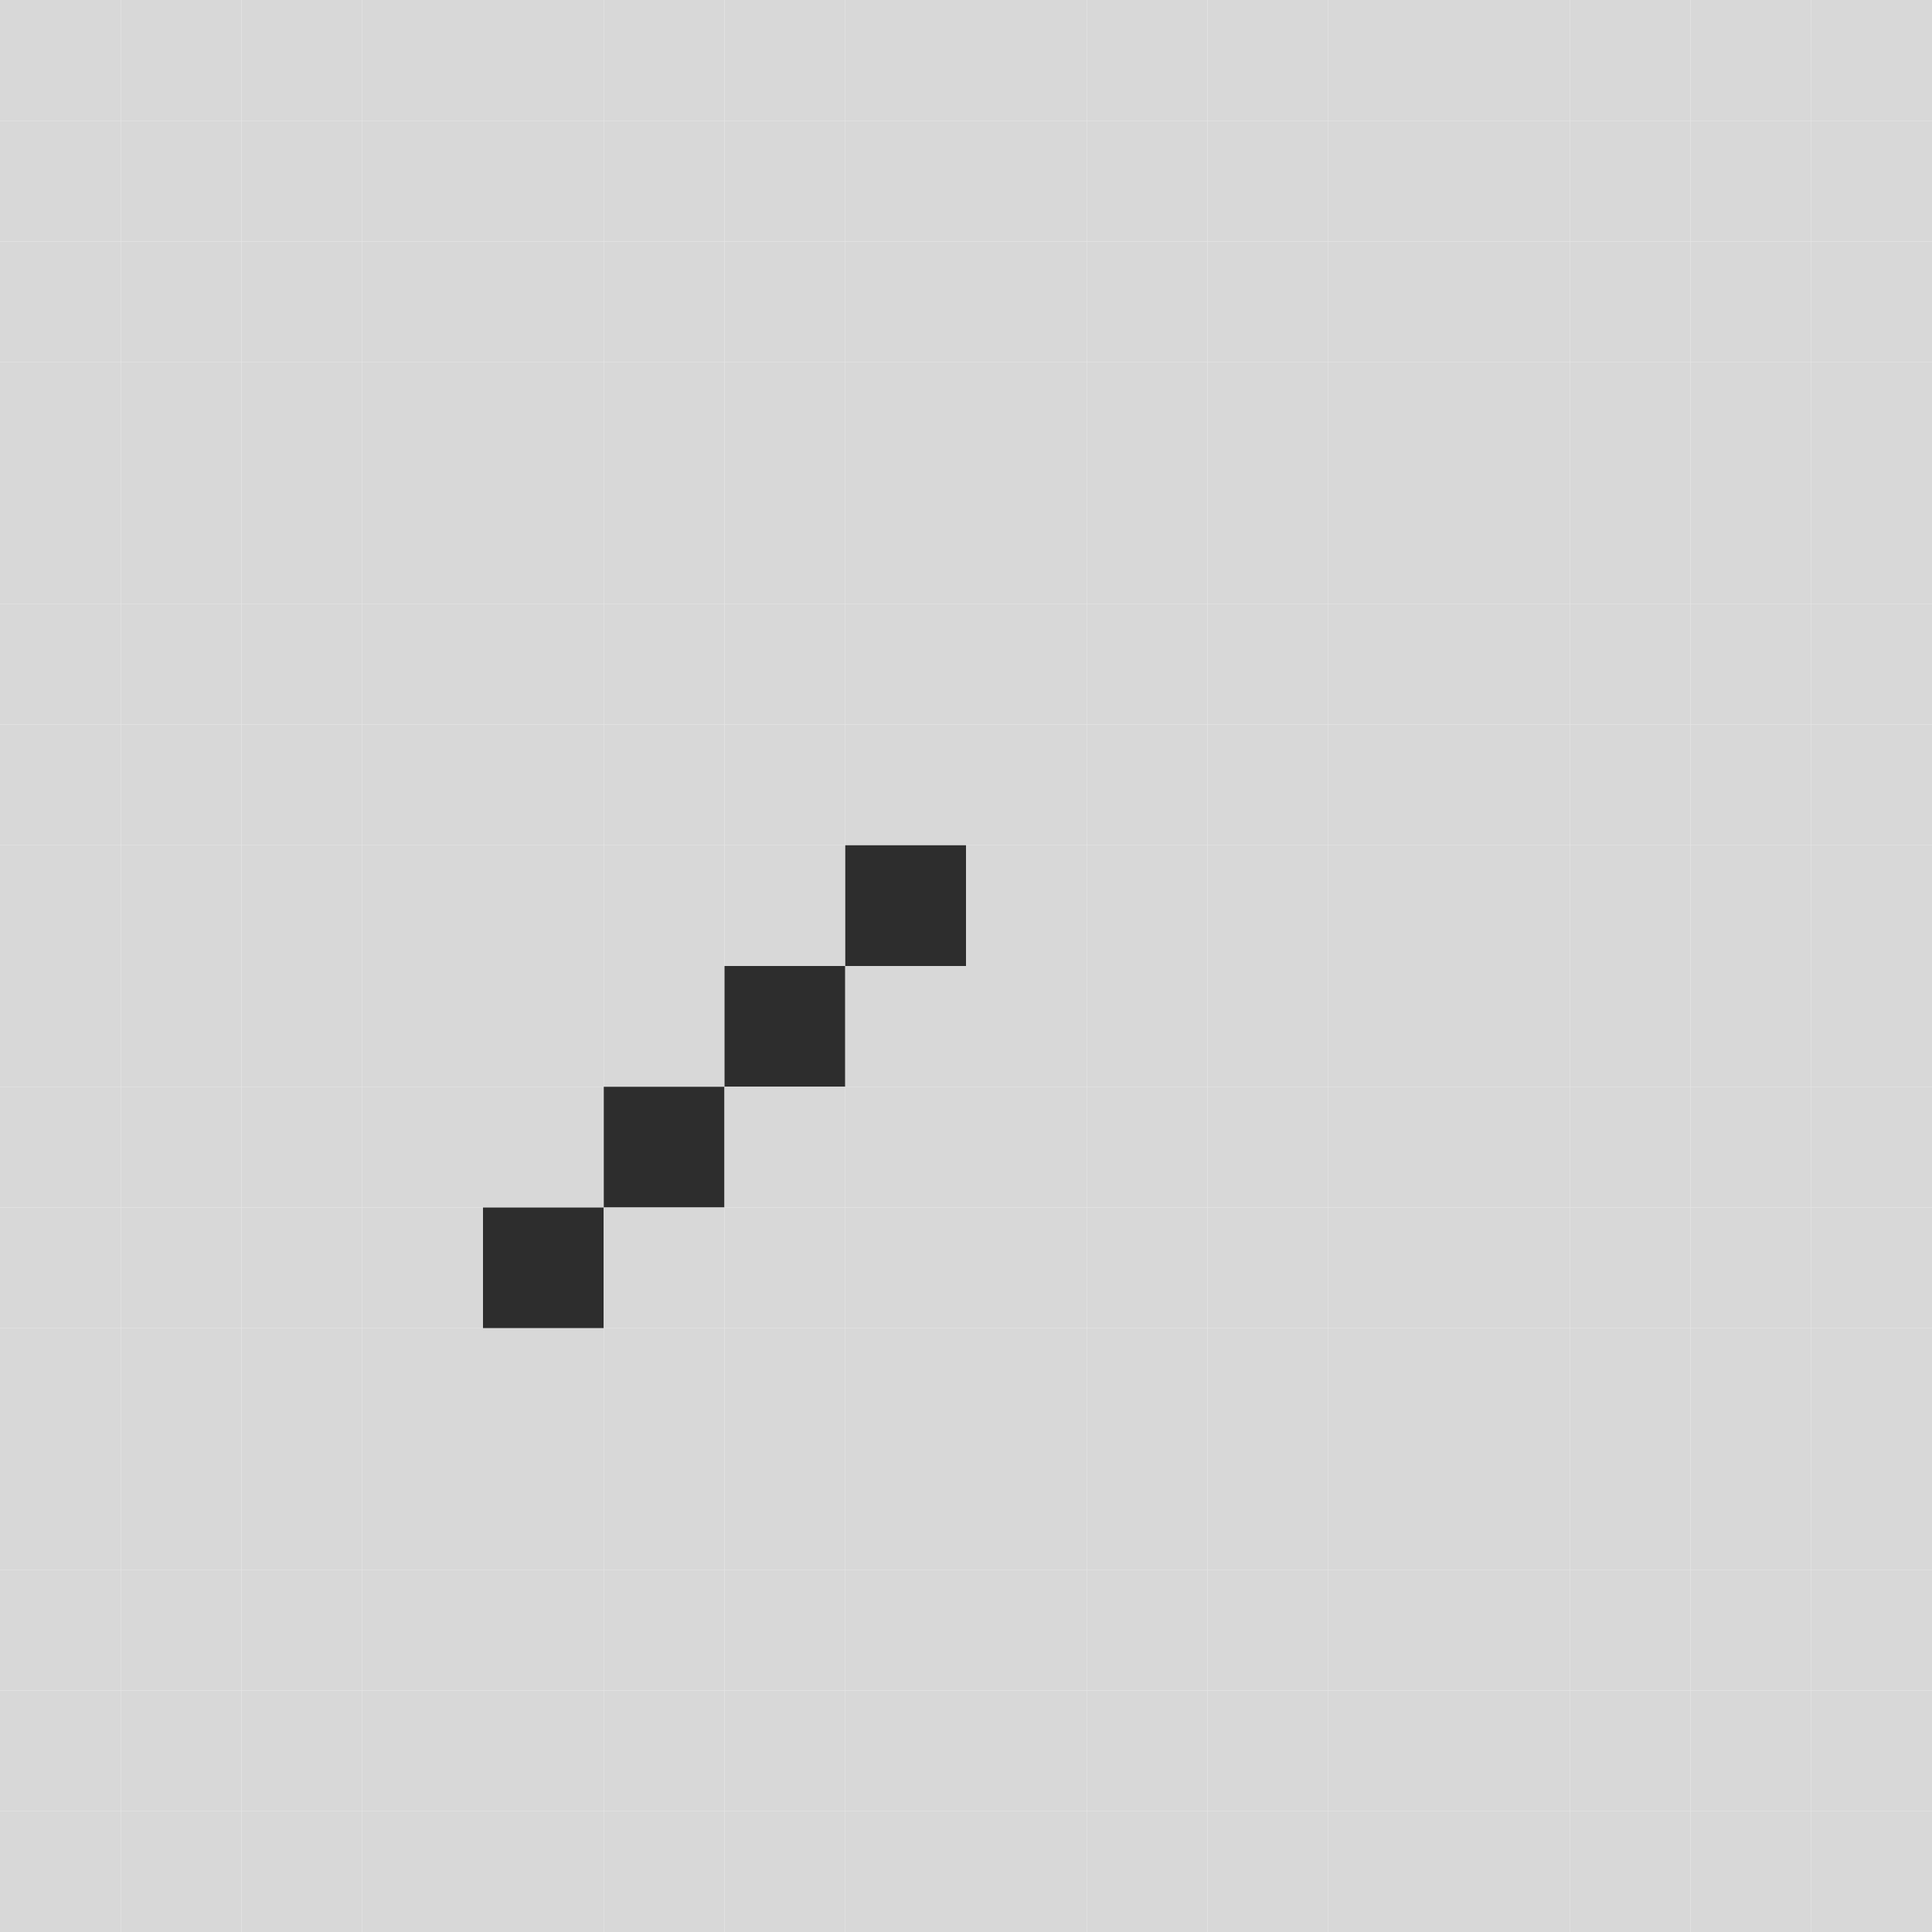
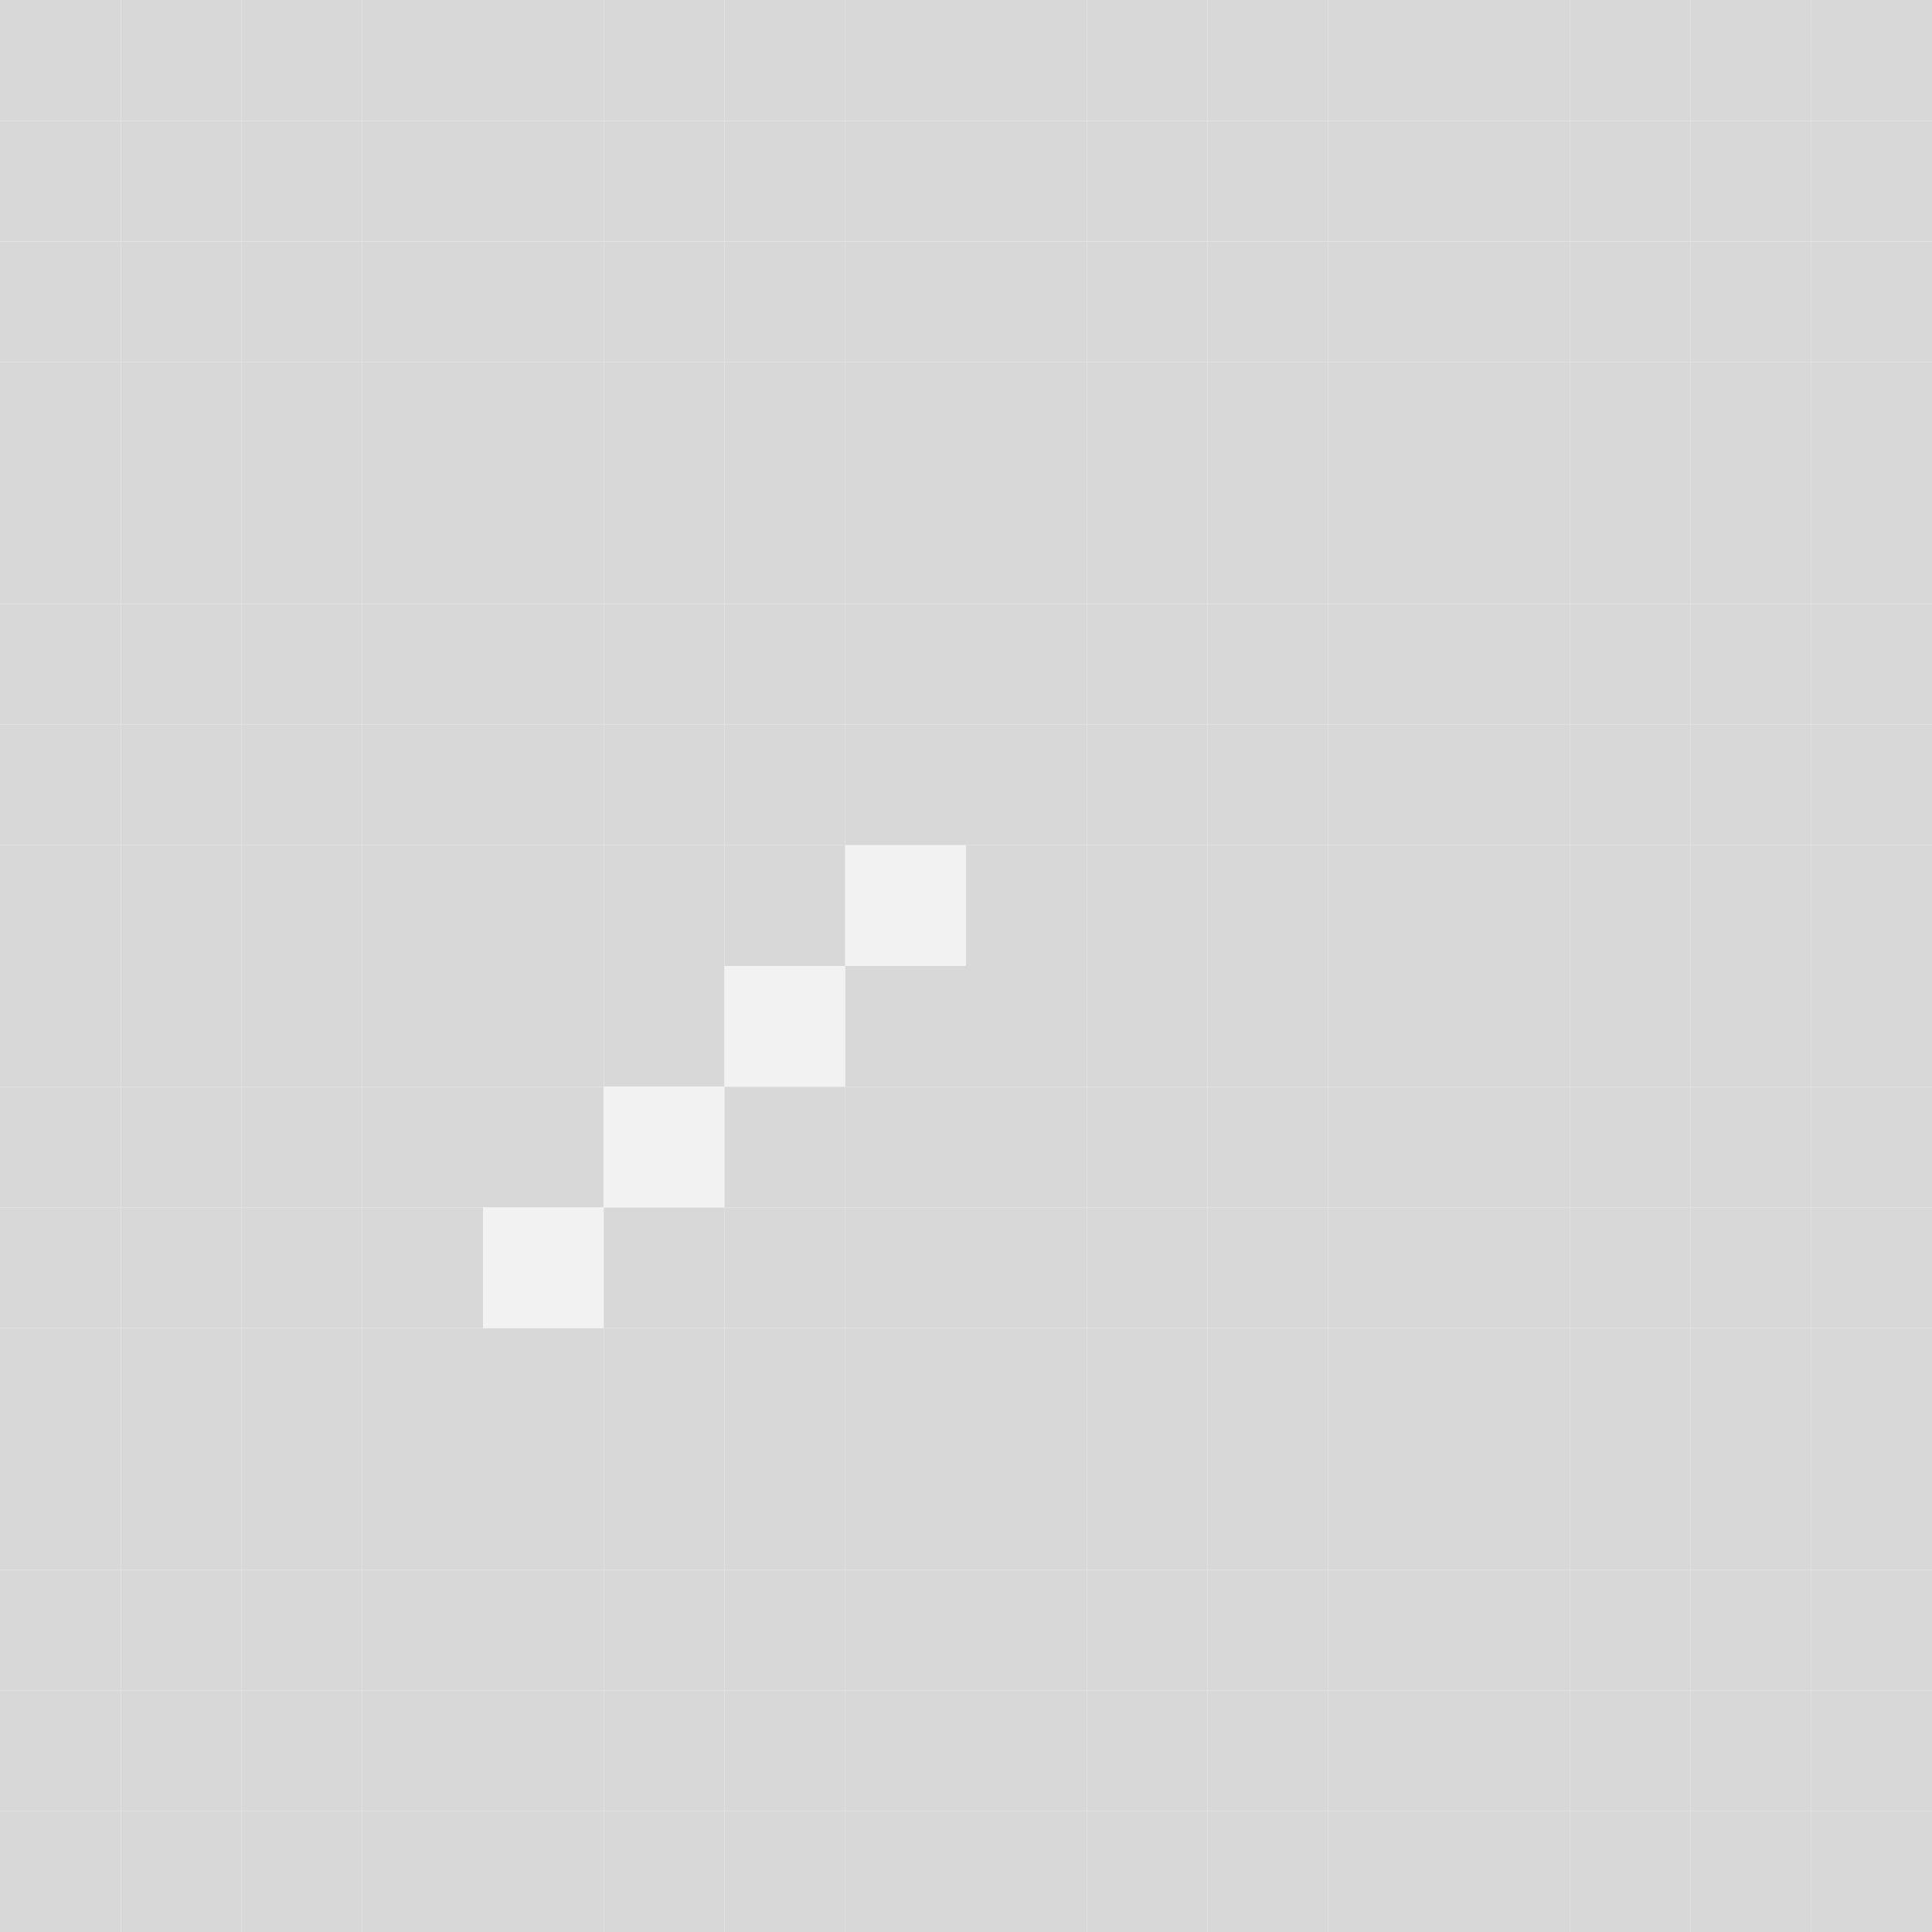
<svg xmlns="http://www.w3.org/2000/svg" version="1.1" id="Icon" x="0px" y="0px" width="16px" height="16px" viewBox="0 0 16 16" enable-background="new 0 0 16 16" xml:space="preserve">
  <g id="Icon_1_">
    <rect fill="#D8D8D8" x="0" y="0" width="1" height="1" />
    <rect fill="#D8D8D8" x="1" y="0" width="1" height="1" />
    <rect fill="#D8D8D8" x="2" y="0" width="1" height="1" />
    <rect fill="#D8D8D8" x="3" y="0" width="1" height="1" />
    <rect fill="#D8D8D8" x="4" y="0" width="1" height="1" />
    <rect fill="#D8D8D8" x="5" y="0" width="1" height="1" />
    <rect fill="#D8D8D8" x="6" y="0" width="1" height="1" />
    <rect fill="#D8D8D8" x="7" y="0" width="1" height="1" />
    <rect fill="#D8D8D8" x="8" y="0" width="1" height="1" />
    <rect fill="#D8D8D8" x="9" y="0" width="1" height="1" />
    <rect fill="#D8D8D8" x="10" y="0" width="1" height="1" />
    <rect fill="#D8D8D8" x="11" y="0" width="1" height="1" />
    <rect fill="#D8D8D8" x="12" y="0" width="1" height="1" />
    <rect fill="#D8D8D8" x="13" y="0" width="1" height="1" />
    <rect fill="#D8D8D8" x="14" y="0" width="1" height="1" />
    <rect fill="#D8D8D8" x="15" y="0" width="1" height="1" />
    <rect fill="#D8D8D8" x="0" y="1" width="1" height="1" />
    <rect fill="#D8D8D8" x="1" y="1" width="1" height="1" />
    <rect fill="#D8D8D8" x="2" y="1" width="1" height="1" />
    <rect fill="#D8D8D8" x="3" y="1" width="1" height="1" />
    <rect fill="#D8D8D8" x="4" y="1" width="1" height="1" />
    <rect fill="#D8D8D8" x="5" y="1" width="1" height="1" />
    <rect fill="#D8D8D8" x="6" y="1" width="1" height="1" />
    <rect fill="#D8D8D8" x="7" y="1" width="1" height="1" />
    <rect fill="#D8D8D8" x="8" y="1" width="1" height="1" />
    <rect fill="#D8D8D8" x="9" y="1" width="1" height="1" />
    <rect fill="#D8D8D8" x="10" y="1" width="1" height="1" />
    <rect fill="#D8D8D8" x="11" y="1" width="1" height="1" />
    <rect fill="#D8D8D8" x="12" y="1" width="1" height="1" />
    <rect fill="#D8D8D8" x="13" y="1" width="1" height="1" />
    <rect fill="#D8D8D8" x="14" y="1" width="1" height="1" />
    <rect fill="#D8D8D8" x="15" y="1" width="1" height="1" />
    <rect fill="#D8D8D8" x="0" y="2" width="1" height="1" />
    <rect fill="#D8D8D8" x="1" y="2" width="1" height="1" />
    <rect fill="#D8D8D8" x="2" y="2" width="1" height="1" />
    <rect fill="#D8D8D8" x="3" y="2" width="1" height="1" />
    <rect fill="#D8D8D8" x="4" y="2" width="1" height="1" />
    <rect fill="#D8D8D8" x="5" y="2" width="1" height="1" />
    <rect fill="#D8D8D8" x="6" y="2" width="1" height="1" />
    <rect fill="#D8D8D8" x="7" y="2" width="1" height="1" />
    <rect fill="#D8D8D8" x="8" y="2" width="1" height="1" />
    <rect fill="#D8D8D8" x="9" y="2" width="1" height="1" />
    <rect fill="#D8D8D8" x="10" y="2" width="1" height="1" />
    <rect fill="#D8D8D8" x="11" y="2" width="1" height="1" />
    <rect fill="#D8D8D8" x="12" y="2" width="1" height="1" />
    <rect fill="#D8D8D8" x="13" y="2" width="1" height="1" />
    <rect fill="#D8D8D8" x="14" y="2" width="1" height="1" />
    <rect fill="#D8D8D8" x="15" y="2" width="1" height="1" />
    <rect fill="#D8D8D8" x="0" y="3" width="1" height="1" />
    <rect fill="#D8D8D8" x="1" y="3" width="1" height="1" />
    <rect fill="#D8D8D8" x="2" y="3" width="1" height="1" />
    <rect fill="#D8D8D8" x="3" y="3" width="1" height="1" />
    <rect fill="#D8D8D8" x="4" y="3" width="1" height="1" />
    <rect fill="#D8D8D8" x="5" y="3" width="1" height="1" />
    <rect fill="#D8D8D8" x="6" y="3" width="1" height="1" />
    <rect fill="#D8D8D8" x="7" y="3" width="1" height="1" />
    <rect fill="#D8D8D8" x="8" y="3" width="1" height="1" />
    <rect fill="#D8D8D8" x="9" y="3" width="1" height="1" />
    <rect fill="#D8D8D8" x="10" y="3" width="1" height="1" />
    <rect fill="#D8D8D8" x="11" y="3" width="1" height="1" />
    <rect fill="#D8D8D8" x="12" y="3" width="1" height="1" />
    <rect fill="#D8D8D8" x="13" y="3" width="1" height="1" />
    <rect fill="#D8D8D8" x="14" y="3" width="1" height="1" />
    <rect fill="#D8D8D8" x="15" y="3" width="1" height="1" />
    <rect fill="#D8D8D8" x="0" y="4" width="1" height="1" />
    <rect fill="#D8D8D8" x="1" y="4" width="1" height="1" />
    <rect fill="#D8D8D8" x="2" y="4" width="1" height="1" />
    <rect fill="#D8D8D8" x="3" y="4" width="1" height="1" />
    <rect fill="#D8D8D8" x="4" y="4" width="1" height="1" />
    <rect fill="#D8D8D8" x="5" y="4" width="1" height="1" />
    <rect fill="#D8D8D8" x="6" y="4" width="1" height="1" />
    <rect fill="#D8D8D8" x="7" y="4" width="1" height="1" />
    <rect fill="#D8D8D8" x="8" y="4" width="1" height="1" />
    <rect fill="#D8D8D8" x="9" y="4" width="1" height="1" />
    <rect fill="#D8D8D8" x="10" y="4" width="1" height="1" />
    <rect fill="#D8D8D8" x="11" y="4" width="1" height="1" />
    <rect fill="#D8D8D8" x="12" y="4" width="1" height="1" />
    <rect fill="#D8D8D8" x="13" y="4" width="1" height="1" />
    <rect fill="#D8D8D8" x="14" y="4" width="1" height="1" />
    <rect fill="#D8D8D8" x="15" y="4" width="1" height="1" />
    <rect fill="#D8D8D8" x="0" y="5" width="1" height="1" />
    <rect fill="#D8D8D8" x="1" y="5" width="1" height="1" />
    <rect fill="#D8D8D8" x="2" y="5" width="1" height="1" />
    <rect fill="#D8D8D8" x="3" y="5" width="1" height="1" />
    <rect fill="#D8D8D8" x="4" y="5" width="1" height="1" />
    <rect fill="#D8D8D8" x="5" y="5" width="1" height="1" />
    <rect fill="#D8D8D8" x="6" y="5" width="1" height="1" />
    <rect fill="#D8D8D8" x="7" y="5" width="1" height="1" />
    <rect fill="#D8D8D8" x="8" y="5" width="1" height="1" />
    <rect fill="#D8D8D8" x="9" y="5" width="1" height="1" />
    <rect fill="#D8D8D8" x="10" y="5" width="1" height="1" />
    <rect fill="#D8D8D8" x="11" y="5" width="1" height="1" />
    <rect fill="#D8D8D8" x="12" y="5" width="1" height="1" />
    <rect fill="#D8D8D8" x="13" y="5" width="1" height="1" />
    <rect fill="#D8D8D8" x="14" y="5" width="1" height="1" />
    <rect fill="#D8D8D8" x="15" y="5" width="1" height="1" />
    <rect fill="#D8D8D8" x="0" y="6" width="1" height="1" />
    <rect fill="#D8D8D8" x="1" y="6" width="1" height="1" />
    <rect fill="#D8D8D8" x="2" y="6" width="1" height="1" />
    <rect fill="#D8D8D8" x="3" y="6" width="1" height="1" />
    <rect fill="#D8D8D8" x="4" y="6" width="1" height="1" />
    <rect fill="#D8D8D8" x="5" y="6" width="1" height="1" />
    <rect fill="#D8D8D8" x="6" y="6" width="1" height="1" />
    <rect fill="#D8D8D8" x="7" y="6" width="1" height="1" />
    <rect fill="#D8D8D8" x="8" y="6" width="1" height="1" />
    <rect fill="#D8D8D8" x="9" y="6" width="1" height="1" />
    <rect fill="#D8D8D8" x="10" y="6" width="1" height="1" />
    <rect fill="#D8D8D8" x="11" y="6" width="1" height="1" />
    <rect fill="#D8D8D8" x="12" y="6" width="1" height="1" />
    <rect fill="#D8D8D8" x="13" y="6" width="1" height="1" />
    <rect fill="#D8D8D8" x="14" y="6" width="1" height="1" />
    <rect fill="#D8D8D8" x="15" y="6" width="1" height="1" />
    <rect fill="#D8D8D8" x="0" y="7" width="1" height="1" />
    <rect fill="#D8D8D8" x="1" y="7" width="1" height="1" />
    <rect fill="#D8D8D8" x="2" y="7" width="1" height="1" />
    <rect fill="#D8D8D8" x="3" y="7" width="1" height="1" />
    <rect fill="#D8D8D8" x="4" y="7" width="1" height="1" />
    <rect fill="#D8D8D8" x="5" y="7" width="1" height="1" />
    <rect fill="#D8D8D8" x="6" y="7" width="1" height="1" />
-     <rect fill="#2D2D2D" x="7" y="7" width="1" height="1" />
+     <rect fill="#F2F2F2" x="7" y="7" width="1" height="1" />
    <rect fill="#D8D8D8" x="8" y="7" width="1" height="1" />
    <rect fill="#D8D8D8" x="9" y="7" width="1" height="1" />
    <rect fill="#D8D8D8" x="10" y="7" width="1" height="1" />
    <rect fill="#D8D8D8" x="11" y="7" width="1" height="1" />
    <rect fill="#D8D8D8" x="12" y="7" width="1" height="1" />
    <rect fill="#D8D8D8" x="13" y="7" width="1" height="1" />
    <rect fill="#D8D8D8" x="14" y="7" width="1" height="1" />
    <rect fill="#D8D8D8" x="15" y="7" width="1" height="1" />
    <rect fill="#D8D8D8" x="0" y="8" width="1" height="1" />
    <rect fill="#D8D8D8" x="1" y="8" width="1" height="1" />
    <rect fill="#D8D8D8" x="2" y="8" width="1" height="1" />
    <rect fill="#D8D8D8" x="3" y="8" width="1" height="1" />
    <rect fill="#D8D8D8" x="4" y="8" width="1" height="1" />
    <rect fill="#D8D8D8" x="5" y="8" width="1" height="1" />
-     <rect fill="#2D2D2D" x="6" y="8" width="1" height="1" />
+     <rect fill="#F2F2F2" x="6" y="8" width="1" height="1" />
    <rect fill="#D8D8D8" x="7" y="8" width="1" height="1" />
    <rect fill="#D8D8D8" x="8" y="8" width="1" height="1" />
    <rect fill="#D8D8D8" x="9" y="8" width="1" height="1" />
    <rect fill="#D8D8D8" x="10" y="8" width="1" height="1" />
    <rect fill="#D8D8D8" x="11" y="8" width="1" height="1" />
    <rect fill="#D8D8D8" x="12" y="8" width="1" height="1" />
    <rect fill="#D8D8D8" x="13" y="8" width="1" height="1" />
    <rect fill="#D8D8D8" x="14" y="8" width="1" height="1" />
    <rect fill="#D8D8D8" x="15" y="8" width="1" height="1" />
    <rect fill="#D8D8D8" x="0" y="9" width="1" height="1" />
    <rect fill="#D8D8D8" x="1" y="9" width="1" height="1" />
    <rect fill="#D8D8D8" x="2" y="9" width="1" height="1" />
    <rect fill="#D8D8D8" x="3" y="9" width="1" height="1" />
    <rect fill="#D8D8D8" x="4" y="9" width="1" height="1" />
-     <rect fill="#2D2D2D" x="5" y="9" width="1" height="1" />
+     <rect fill="#F2F2F2" x="5" y="9" width="1" height="1" />
    <rect fill="#D8D8D8" x="6" y="9" width="1" height="1" />
    <rect fill="#D8D8D8" x="7" y="9" width="1" height="1" />
    <rect fill="#D8D8D8" x="8" y="9" width="1" height="1" />
    <rect fill="#D8D8D8" x="9" y="9" width="1" height="1" />
    <rect fill="#D8D8D8" x="10" y="9" width="1" height="1" />
    <rect fill="#D8D8D8" x="11" y="9" width="1" height="1" />
    <rect fill="#D8D8D8" x="12" y="9" width="1" height="1" />
    <rect fill="#D8D8D8" x="13" y="9" width="1" height="1" />
    <rect fill="#D8D8D8" x="14" y="9" width="1" height="1" />
    <rect fill="#D8D8D8" x="15" y="9" width="1" height="1" />
    <rect fill="#D8D8D8" x="0" y="10" width="1" height="1" />
    <rect fill="#D8D8D8" x="1" y="10" width="1" height="1" />
    <rect fill="#D8D8D8" x="2" y="10" width="1" height="1" />
    <rect fill="#D8D8D8" x="3" y="10" width="1" height="1" />
-     <rect fill="#2D2D2D" x="4" y="10" width="1" height="1" />
+     <rect fill="#F2F2F2" x="4" y="10" width="1" height="1" />
    <rect fill="#D8D8D8" x="5" y="10" width="1" height="1" />
    <rect fill="#D8D8D8" x="6" y="10" width="1" height="1" />
    <rect fill="#D8D8D8" x="7" y="10" width="1" height="1" />
    <rect fill="#D8D8D8" x="8" y="10" width="1" height="1" />
    <rect fill="#D8D8D8" x="9" y="10" width="1" height="1" />
    <rect fill="#D8D8D8" x="10" y="10" width="1" height="1" />
    <rect fill="#D8D8D8" x="11" y="10" width="1" height="1" />
    <rect fill="#D8D8D8" x="12" y="10" width="1" height="1" />
    <rect fill="#D8D8D8" x="13" y="10" width="1" height="1" />
    <rect fill="#D8D8D8" x="14" y="10" width="1" height="1" />
    <rect fill="#D8D8D8" x="15" y="10" width="1" height="1" />
    <rect fill="#D8D8D8" x="0" y="11" width="1" height="1" />
    <rect fill="#D8D8D8" x="1" y="11" width="1" height="1" />
    <rect fill="#D8D8D8" x="2" y="11" width="1" height="1" />
    <rect fill="#D8D8D8" x="3" y="11" width="1" height="1" />
    <rect fill="#D8D8D8" x="4" y="11" width="1" height="1" />
    <rect fill="#D8D8D8" x="5" y="11" width="1" height="1" />
    <rect fill="#D8D8D8" x="6" y="11" width="1" height="1" />
    <rect fill="#D8D8D8" x="7" y="11" width="1" height="1" />
    <rect fill="#D8D8D8" x="8" y="11" width="1" height="1" />
    <rect fill="#D8D8D8" x="9" y="11" width="1" height="1" />
    <rect fill="#D8D8D8" x="10" y="11" width="1" height="1" />
    <rect fill="#D8D8D8" x="11" y="11" width="1" height="1" />
    <rect fill="#D8D8D8" x="12" y="11" width="1" height="1" />
    <rect fill="#D8D8D8" x="13" y="11" width="1" height="1" />
    <rect fill="#D8D8D8" x="14" y="11" width="1" height="1" />
    <rect fill="#D8D8D8" x="15" y="11" width="1" height="1" />
    <rect fill="#D8D8D8" x="0" y="12" width="1" height="1" />
    <rect fill="#D8D8D8" x="1" y="12" width="1" height="1" />
    <rect fill="#D8D8D8" x="2" y="12" width="1" height="1" />
    <rect fill="#D8D8D8" x="3" y="12" width="1" height="1" />
    <rect fill="#D8D8D8" x="4" y="12" width="1" height="1" />
    <rect fill="#D8D8D8" x="5" y="12" width="1" height="1" />
    <rect fill="#D8D8D8" x="6" y="12" width="1" height="1" />
    <rect fill="#D8D8D8" x="7" y="12" width="1" height="1" />
    <rect fill="#D8D8D8" x="8" y="12" width="1" height="1" />
    <rect fill="#D8D8D8" x="9" y="12" width="1" height="1" />
    <rect fill="#D8D8D8" x="10" y="12" width="1" height="1" />
    <rect fill="#D8D8D8" x="11" y="12" width="1" height="1" />
    <rect fill="#D8D8D8" x="12" y="12" width="1" height="1" />
    <rect fill="#D8D8D8" x="13" y="12" width="1" height="1" />
    <rect fill="#D8D8D8" x="14" y="12" width="1" height="1" />
    <rect fill="#D8D8D8" x="15" y="12" width="1" height="1" />
    <rect fill="#D8D8D8" x="0" y="13" width="1" height="1" />
    <rect fill="#D8D8D8" x="1" y="13" width="1" height="1" />
    <rect fill="#D8D8D8" x="2" y="13" width="1" height="1" />
    <rect fill="#D8D8D8" x="3" y="13" width="1" height="1" />
    <rect fill="#D8D8D8" x="4" y="13" width="1" height="1" />
    <rect fill="#D8D8D8" x="5" y="13" width="1" height="1" />
    <rect fill="#D8D8D8" x="6" y="13" width="1" height="1" />
    <rect fill="#D8D8D8" x="7" y="13" width="1" height="1" />
    <rect fill="#D8D8D8" x="8" y="13" width="1" height="1" />
    <rect fill="#D8D8D8" x="9" y="13" width="1" height="1" />
    <rect fill="#D8D8D8" x="10" y="13" width="1" height="1" />
    <rect fill="#D8D8D8" x="11" y="13" width="1" height="1" />
    <rect fill="#D8D8D8" x="12" y="13" width="1" height="1" />
    <rect fill="#D8D8D8" x="13" y="13" width="1" height="1" />
    <rect fill="#D8D8D8" x="14" y="13" width="1" height="1" />
    <rect fill="#D8D8D8" x="15" y="13" width="1" height="1" />
    <rect fill="#D8D8D8" x="0" y="14" width="1" height="1" />
    <rect fill="#D8D8D8" x="1" y="14" width="1" height="1" />
    <rect fill="#D8D8D8" x="2" y="14" width="1" height="1" />
    <rect fill="#D8D8D8" x="3" y="14" width="1" height="1" />
    <rect fill="#D8D8D8" x="4" y="14" width="1" height="1" />
    <rect fill="#D8D8D8" x="5" y="14" width="1" height="1" />
    <rect fill="#D8D8D8" x="6" y="14" width="1" height="1" />
    <rect fill="#D8D8D8" x="7" y="14" width="1" height="1" />
    <rect fill="#D8D8D8" x="8" y="14" width="1" height="1" />
    <rect fill="#D8D8D8" x="9" y="14" width="1" height="1" />
    <rect fill="#D8D8D8" x="10" y="14" width="1" height="1" />
    <rect fill="#D8D8D8" x="11" y="14" width="1" height="1" />
    <rect fill="#D8D8D8" x="12" y="14" width="1" height="1" />
    <rect fill="#D8D8D8" x="13" y="14" width="1" height="1" />
    <rect fill="#D8D8D8" x="14" y="14" width="1" height="1" />
    <rect fill="#D8D8D8" x="15" y="14" width="1" height="1" />
    <rect fill="#D8D8D8" x="0" y="15" width="1" height="1" />
    <rect fill="#D8D8D8" x="1" y="15" width="1" height="1" />
    <rect fill="#D8D8D8" x="2" y="15" width="1" height="1" />
    <rect fill="#D8D8D8" x="3" y="15" width="1" height="1" />
    <rect fill="#D8D8D8" x="4" y="15" width="1" height="1" />
    <rect fill="#D8D8D8" x="5" y="15" width="1" height="1" />
    <rect fill="#D8D8D8" x="6" y="15" width="1" height="1" />
    <rect fill="#D8D8D8" x="7" y="15" width="1" height="1" />
    <rect fill="#D8D8D8" x="8" y="15" width="1" height="1" />
    <rect fill="#D8D8D8" x="9" y="15" width="1" height="1" />
    <rect fill="#D8D8D8" x="10" y="15" width="1" height="1" />
    <rect fill="#D8D8D8" x="11" y="15" width="1" height="1" />
    <rect fill="#D8D8D8" x="12" y="15" width="1" height="1" />
    <rect fill="#D8D8D8" x="13" y="15" width="1" height="1" />
    <rect fill="#D8D8D8" x="14" y="15" width="1" height="1" />
    <rect fill="#D8D8D8" x="15" y="15" width="1" height="1" />
  </g>
</svg>
